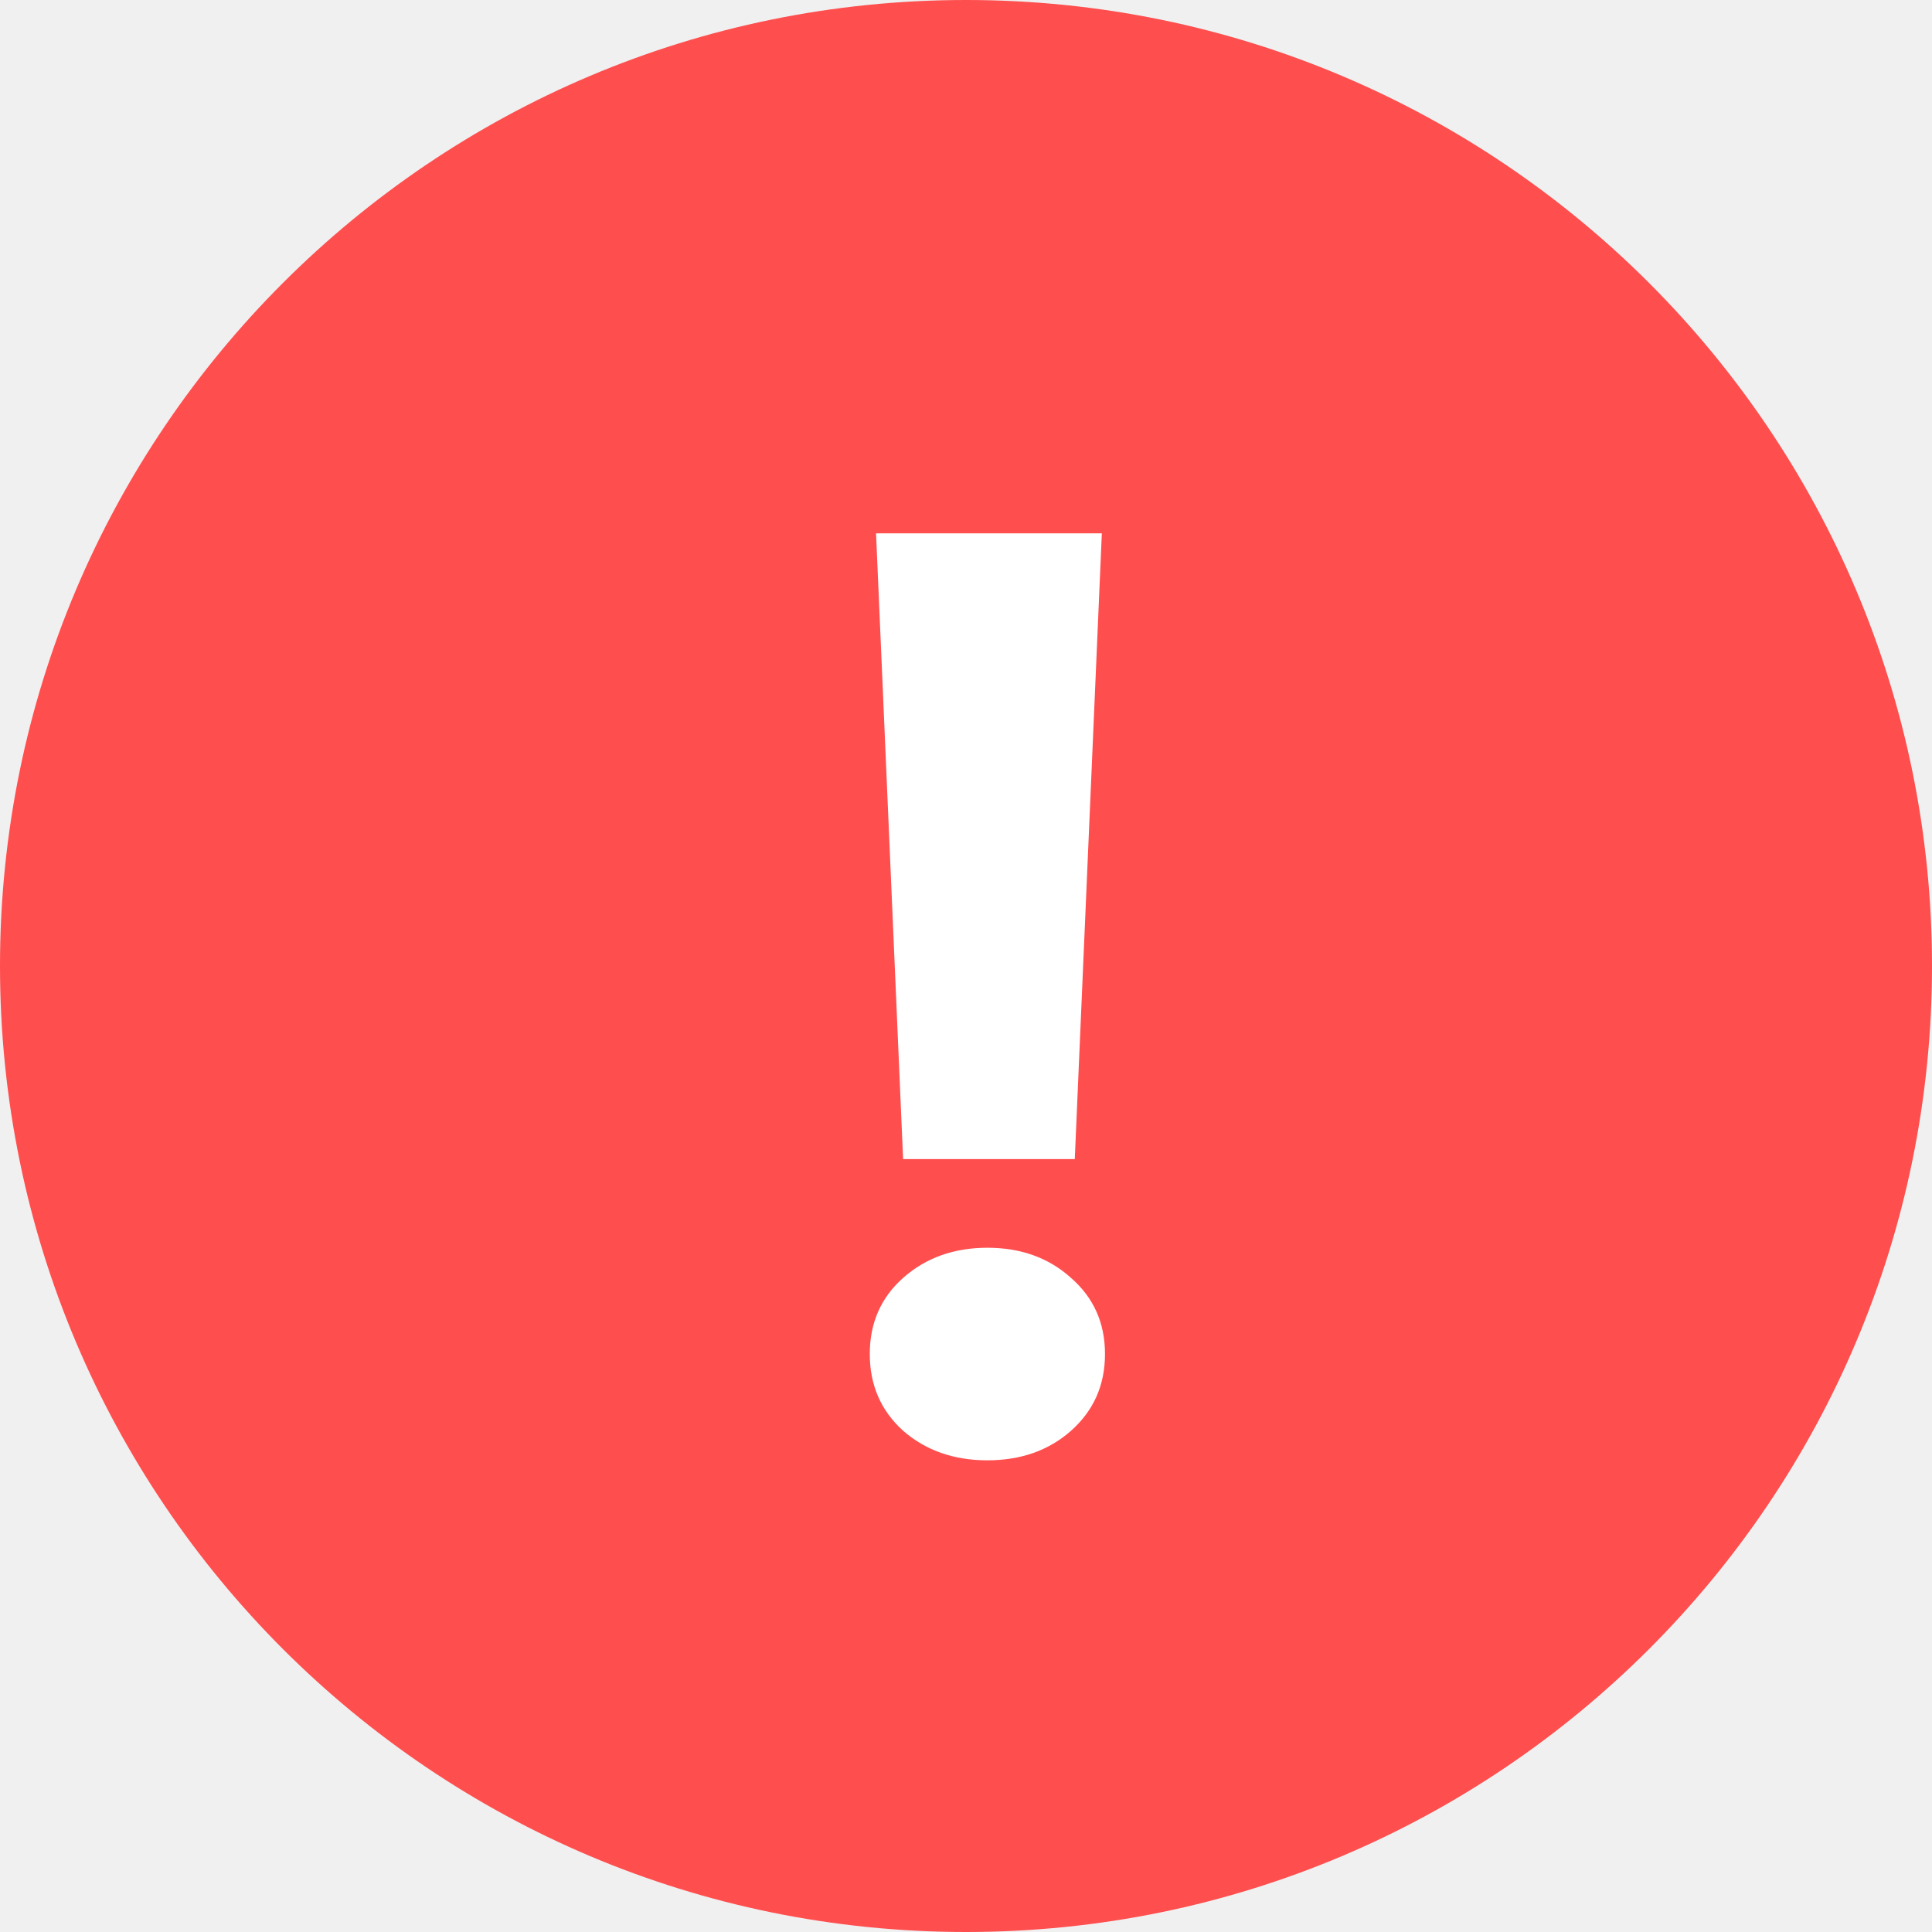
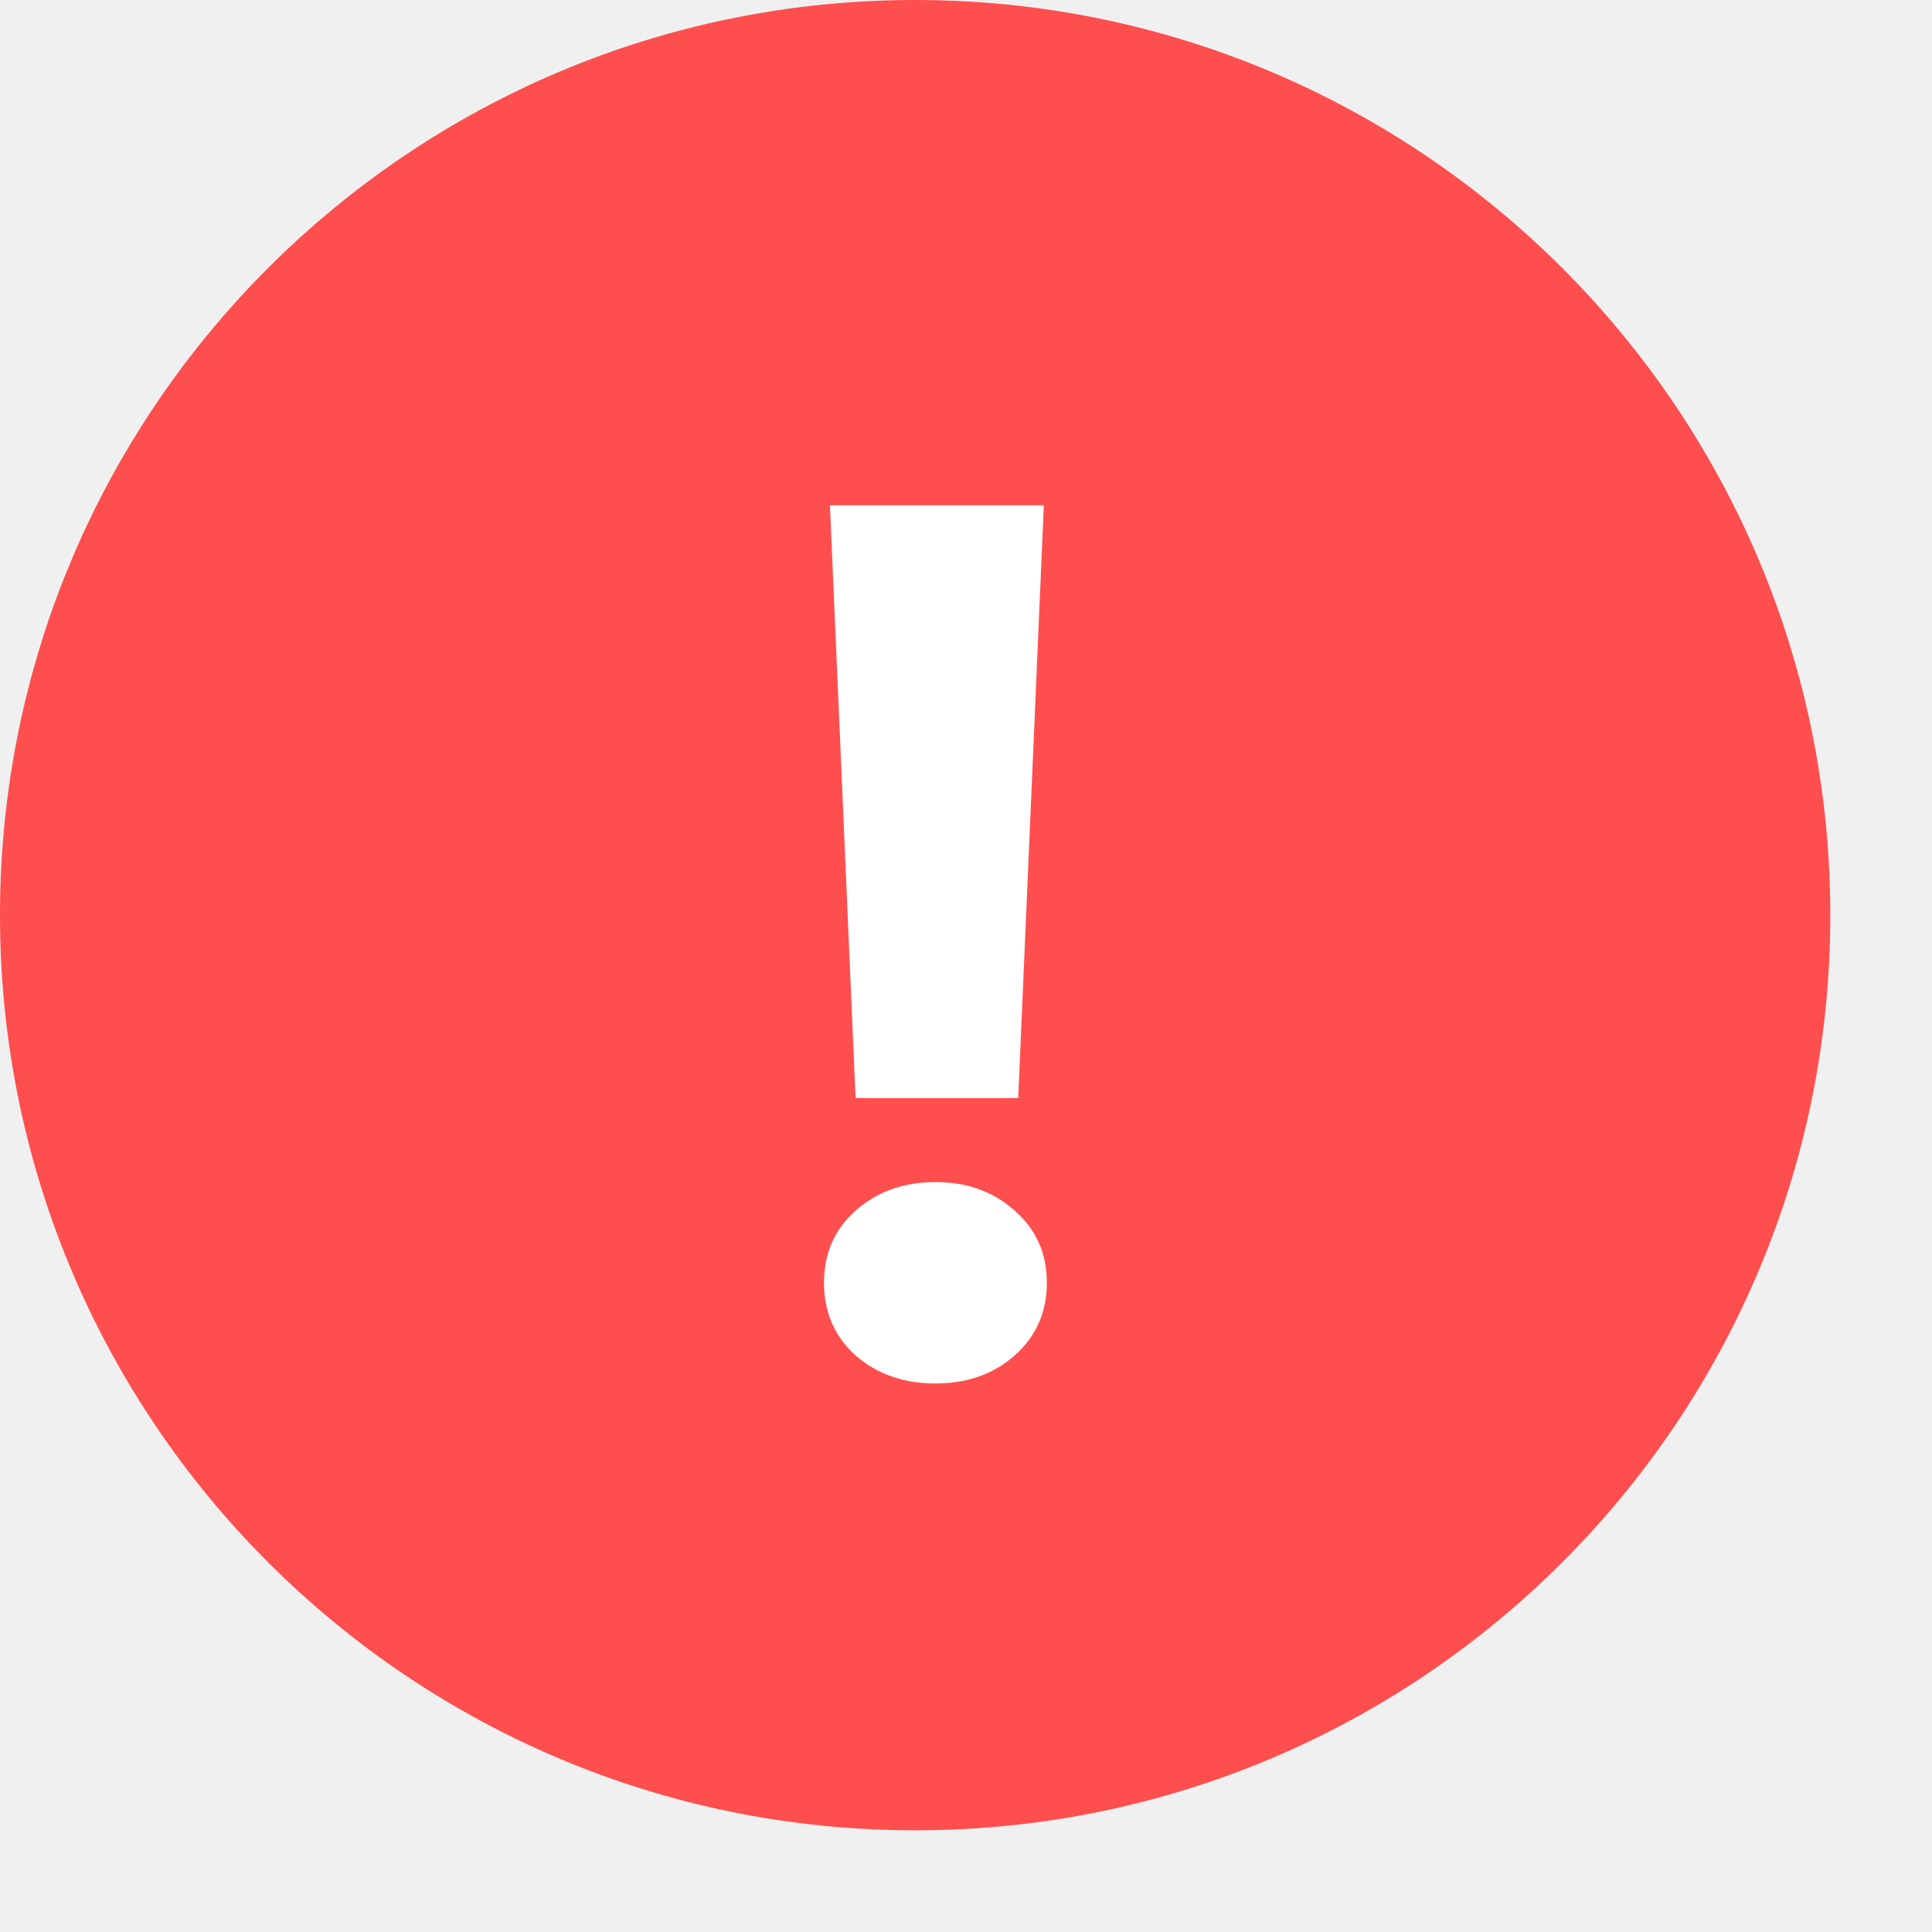
- <svg xmlns="http://www.w3.org/2000/svg" width="36" height="36" viewBox="0 0 36 36" fill="none">
+ <svg xmlns="http://www.w3.org/2000/svg" width="36" height="36" viewBox="0 0 38 38" fill="none">
  <circle cx="18" cy="18" r="18" fill="#FF4E4E" />
  <path d="M20.027 21.598H16.828L16.324 9.938H20.531L20.027 21.598ZM16.207 25.23C16.207 24.652 16.414 24.18 16.828 23.812C17.25 23.438 17.773 23.25 18.398 23.25C19.023 23.25 19.543 23.438 19.957 23.812C20.379 24.18 20.59 24.652 20.59 25.23C20.59 25.809 20.379 26.285 19.957 26.66C19.543 27.027 19.023 27.211 18.398 27.211C17.773 27.211 17.25 27.027 16.828 26.66C16.414 26.285 16.207 25.809 16.207 25.23Z" fill="white" />
</svg>
